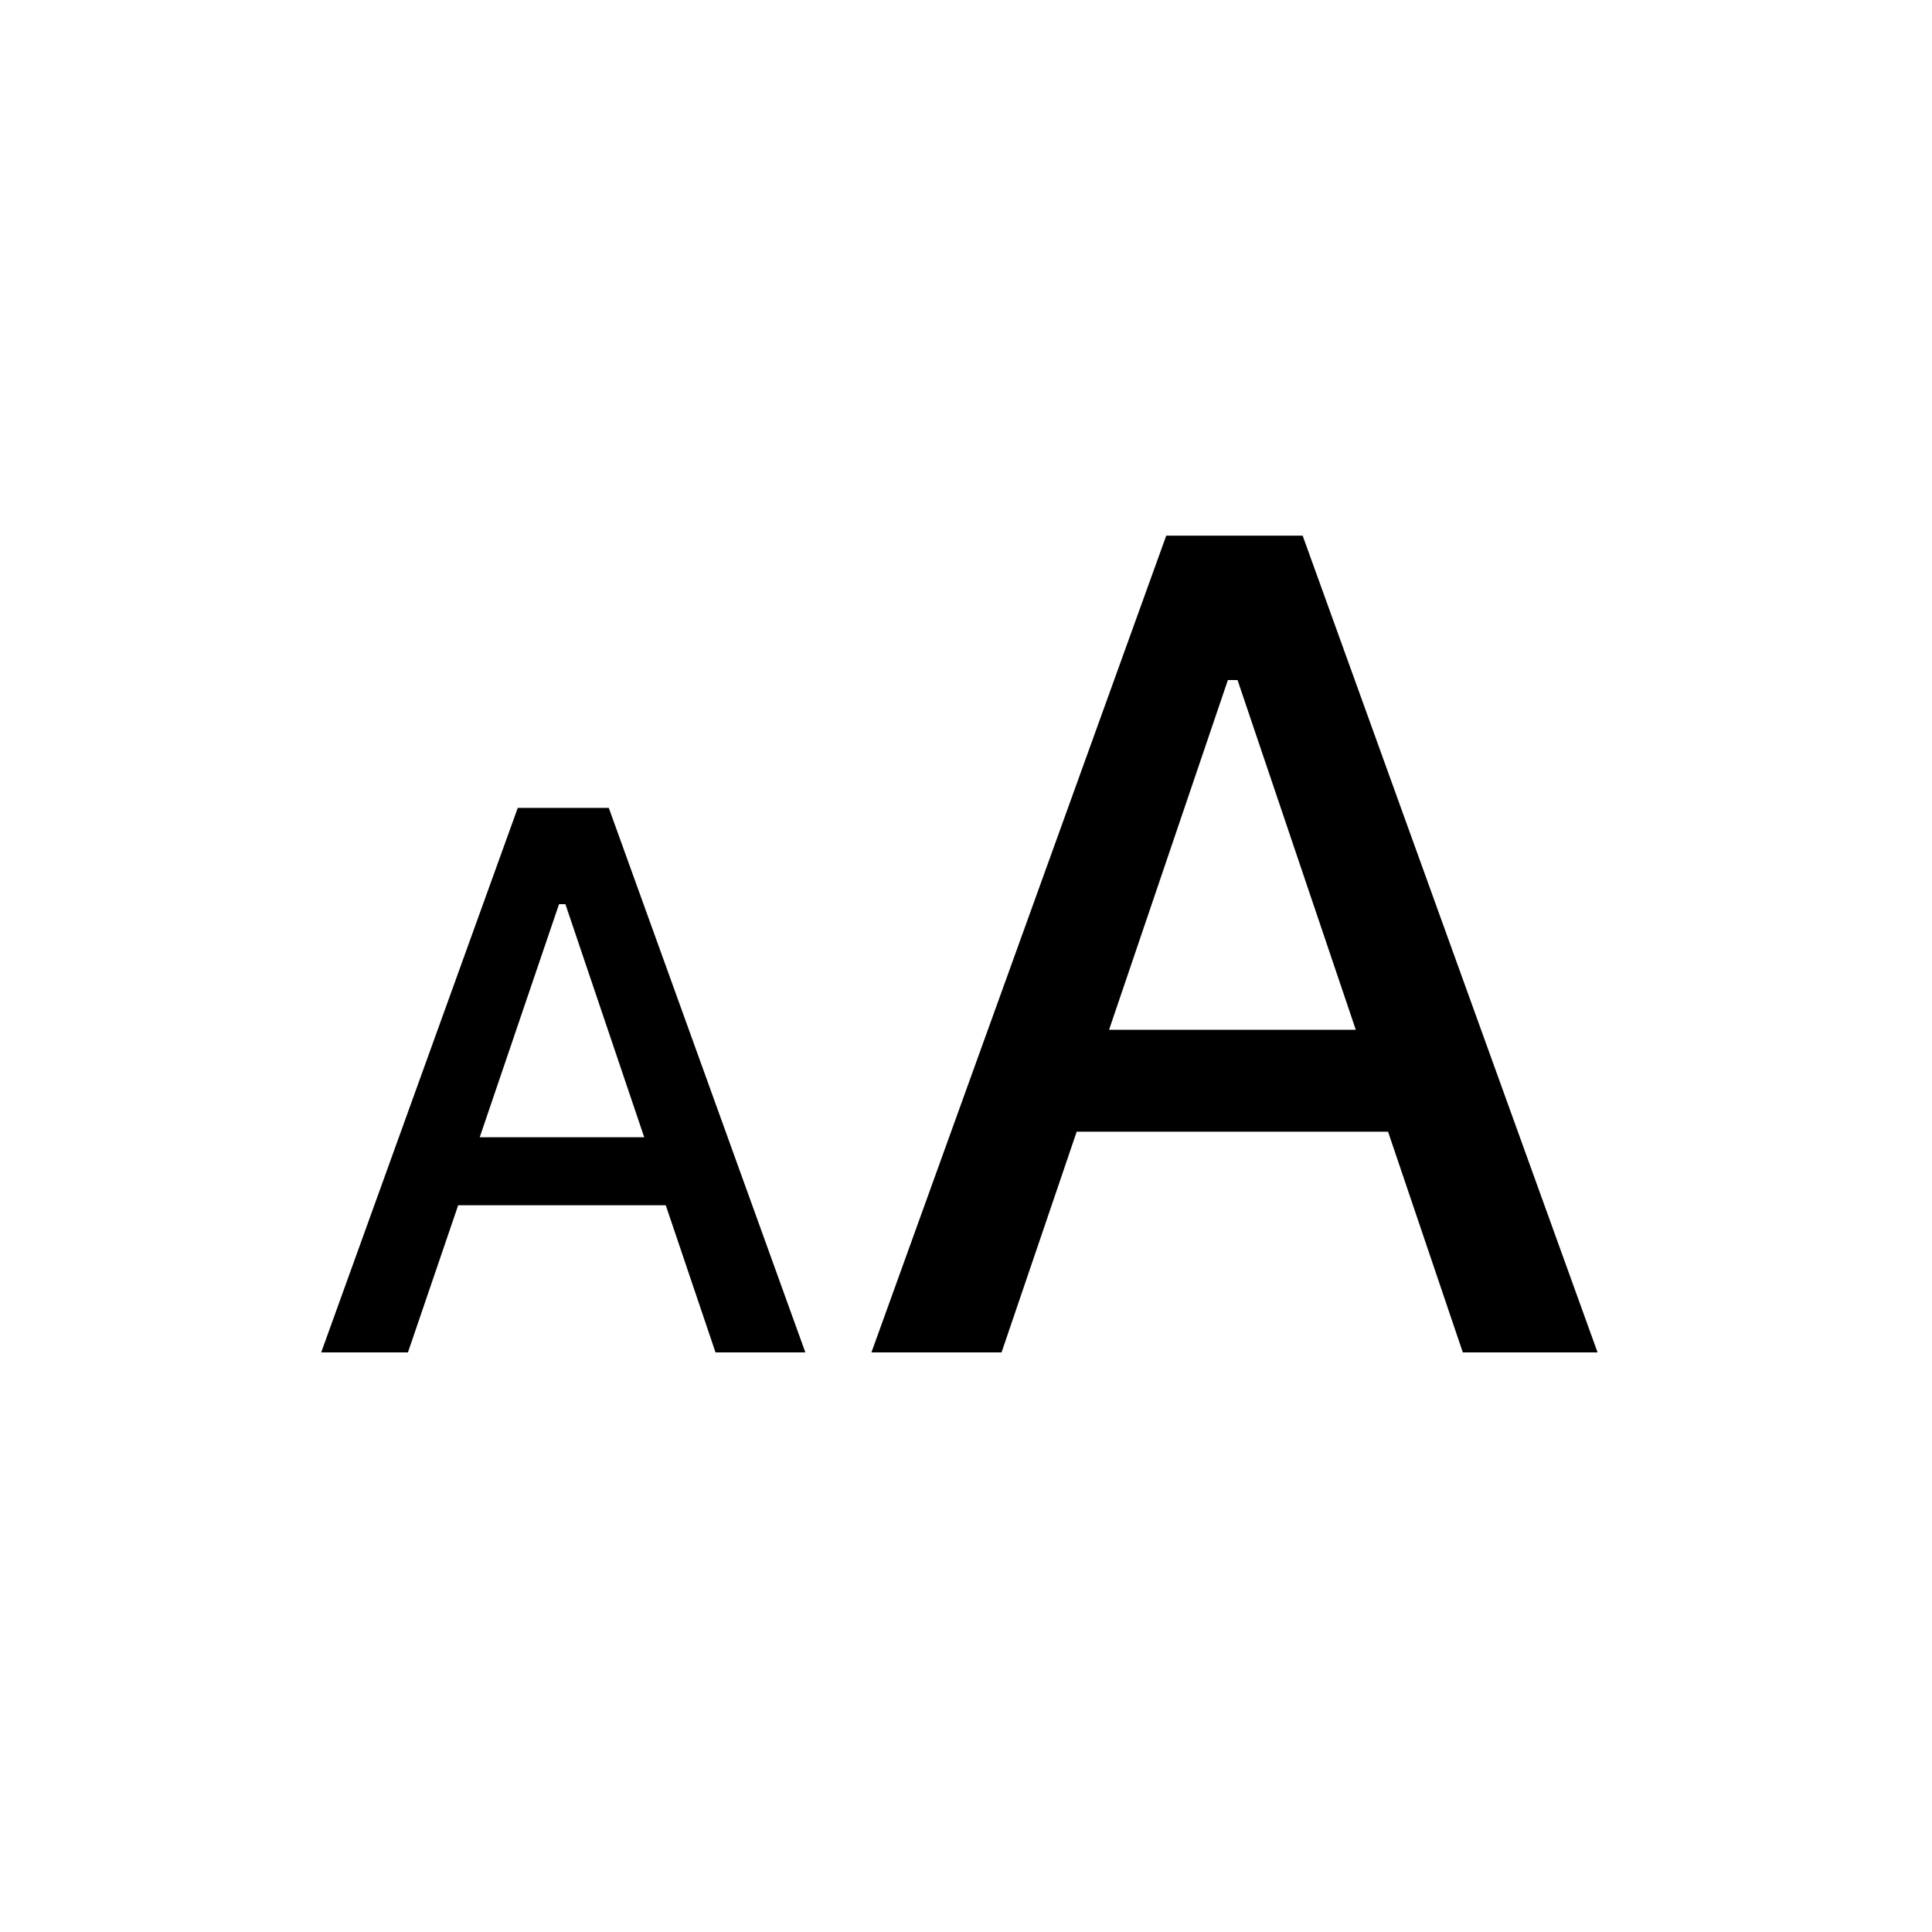
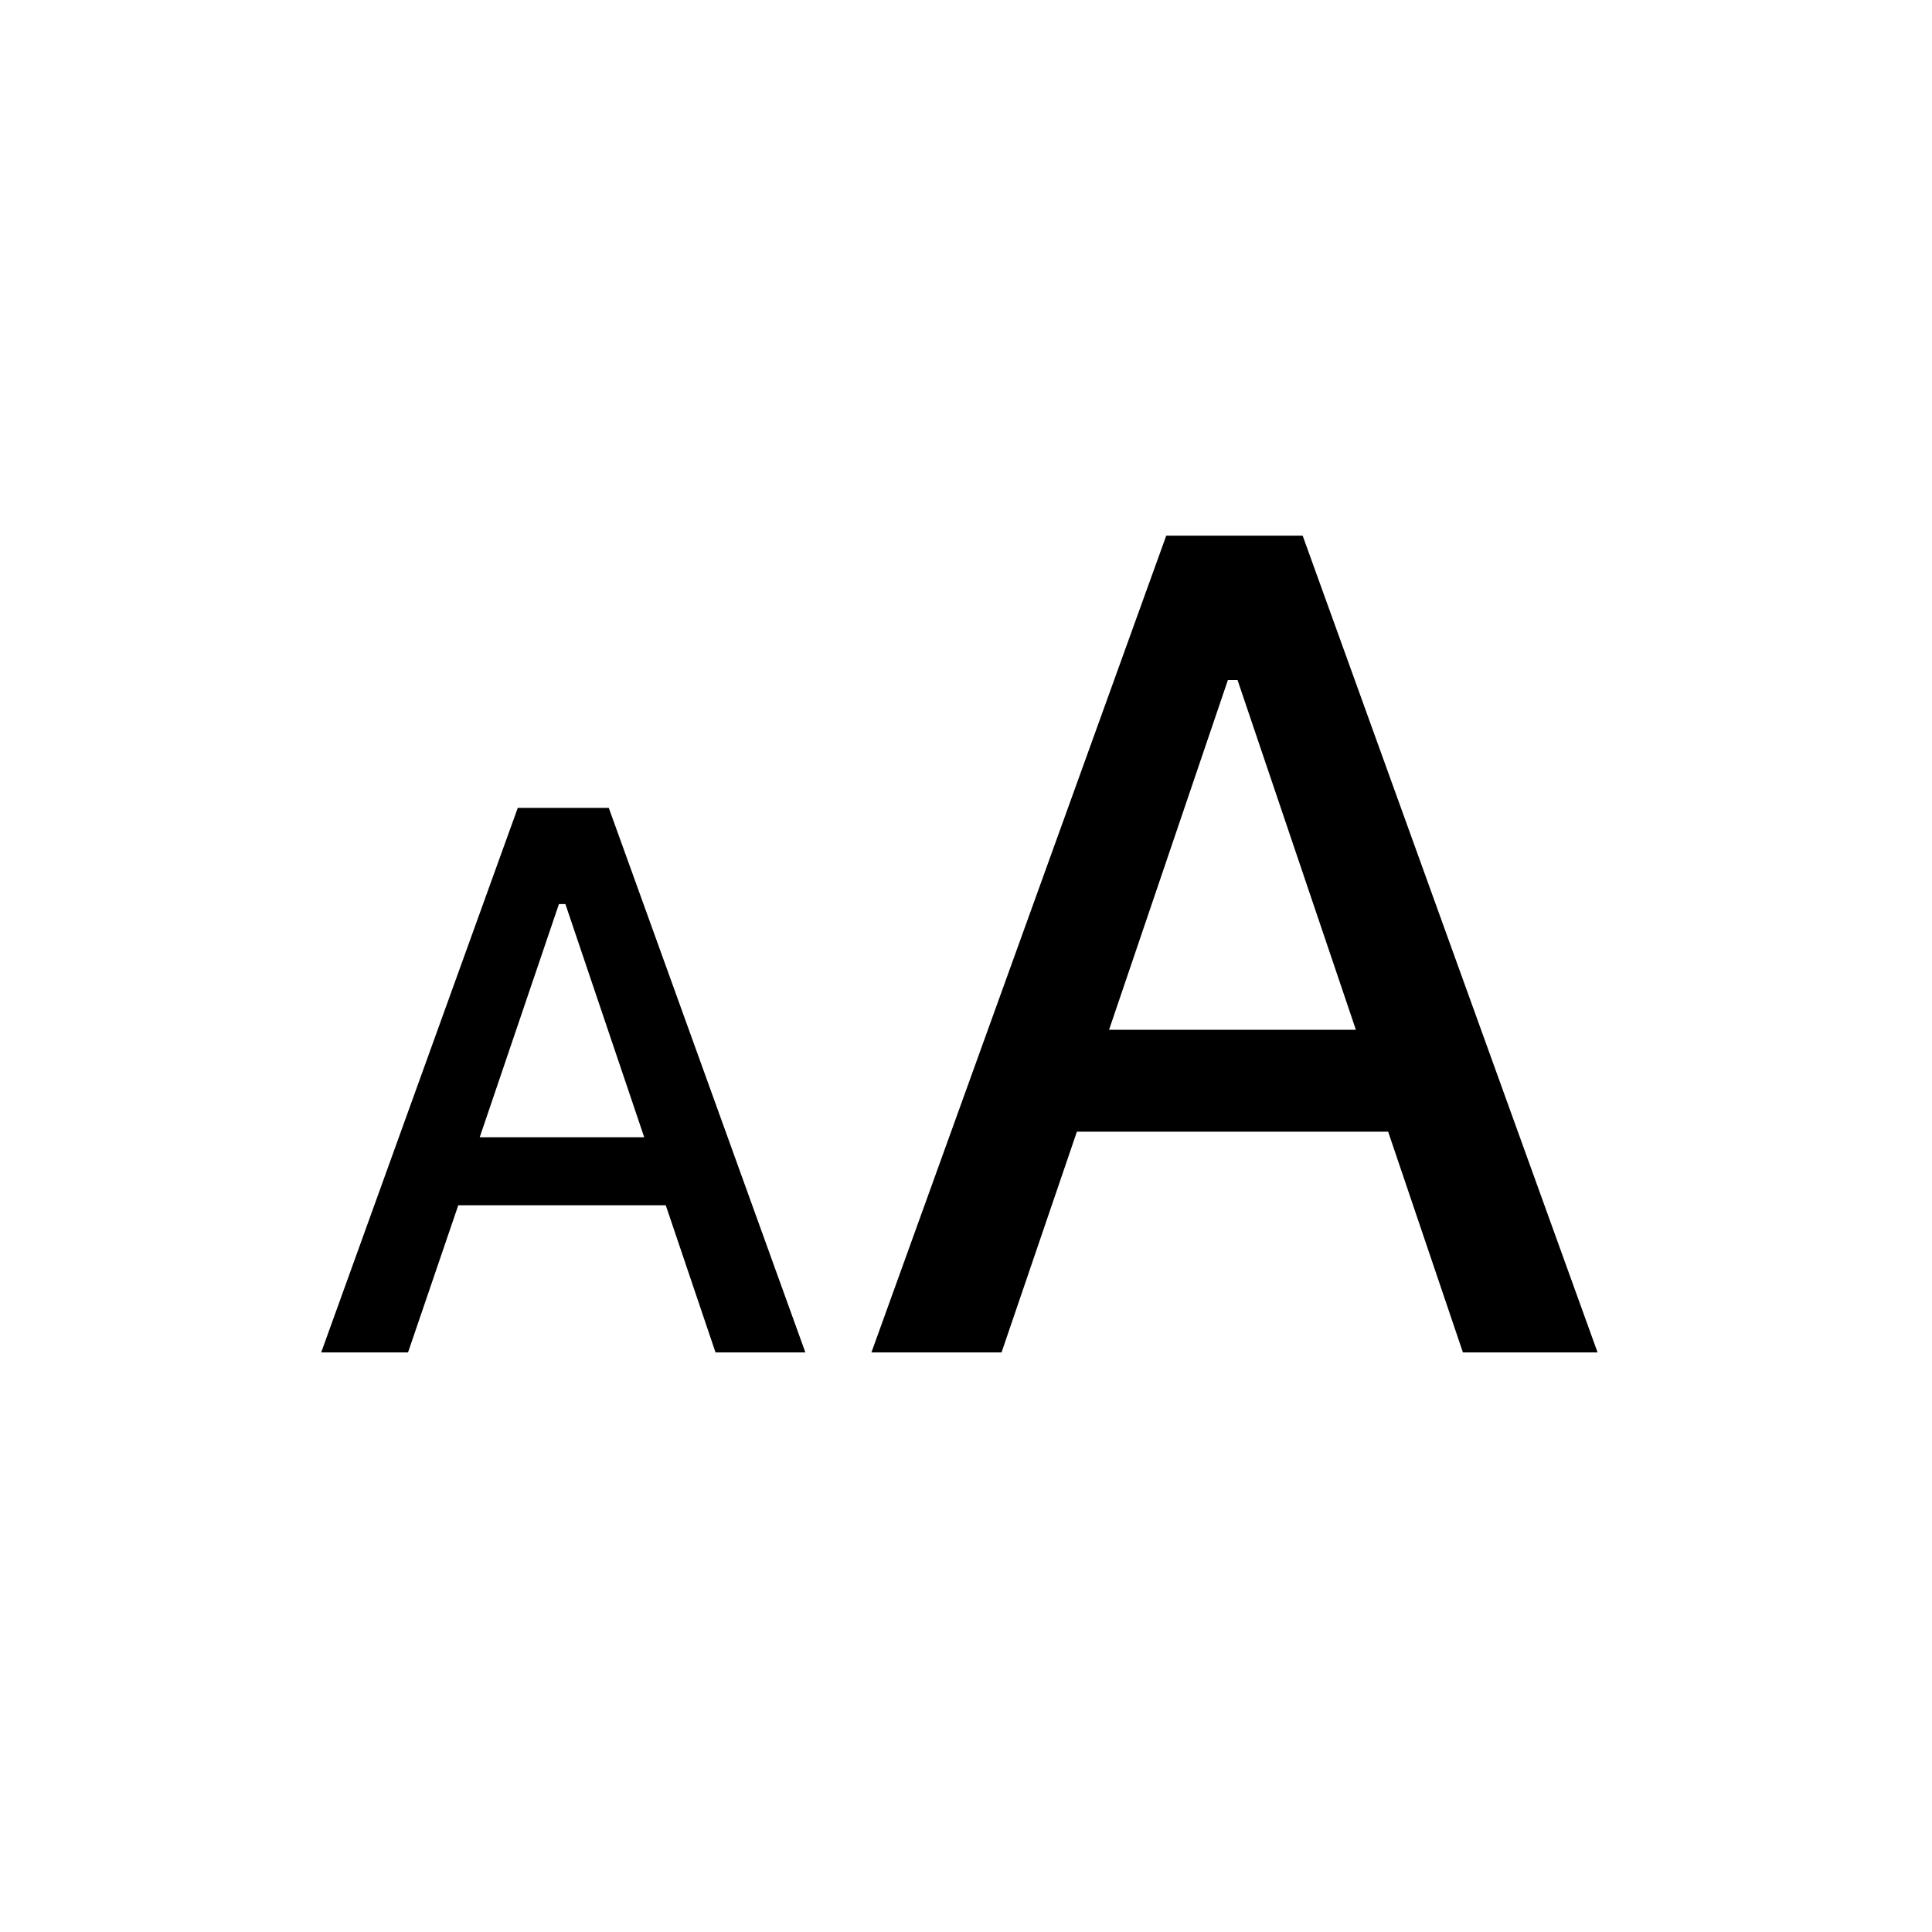
- <svg xmlns="http://www.w3.org/2000/svg" width="20" height="20" class="bi bi-type" viewBox="0 0 20 20">
-   <path d="M7.407 14l-.515-1.523H4.743L4.223 14h-.898L5.36 8.363h.942L8.337 14h-.93zm-1.62-4.64l-.821 2.413h1.703L5.853 9.36h-.067zM15.143 14l-.774-2.285h-3.223L10.368 14H9.021l3.052-8.455h1.412L16.538 14h-1.394zm-2.432-6.96l-1.23 3.62h2.554l-1.224-3.62h-.1z" />
+ <svg xmlns="http://www.w3.org/2000/svg" width="20" height="20" fill="currentColor" class="bi bi-type" viewBox="0 0 20 20">
+   <path fill-rule="evenodd" d="M15.144 14l-.774-2.285h-3.222L10.368 14H9.021l3.052-8.455h1.412L16.538 14h-1.394zm-8.252-1.523L7.407 14h.93L6.302 8.363H5.36L3.325 14h.899l.52-1.523h2.148zm-1.926-.704l.82-2.414h.067l.816 2.414H4.966zm6.515-1.113l1.23-3.62h.1l1.225 3.62h-2.555z" clip-rule="evenodd" />
</svg>
